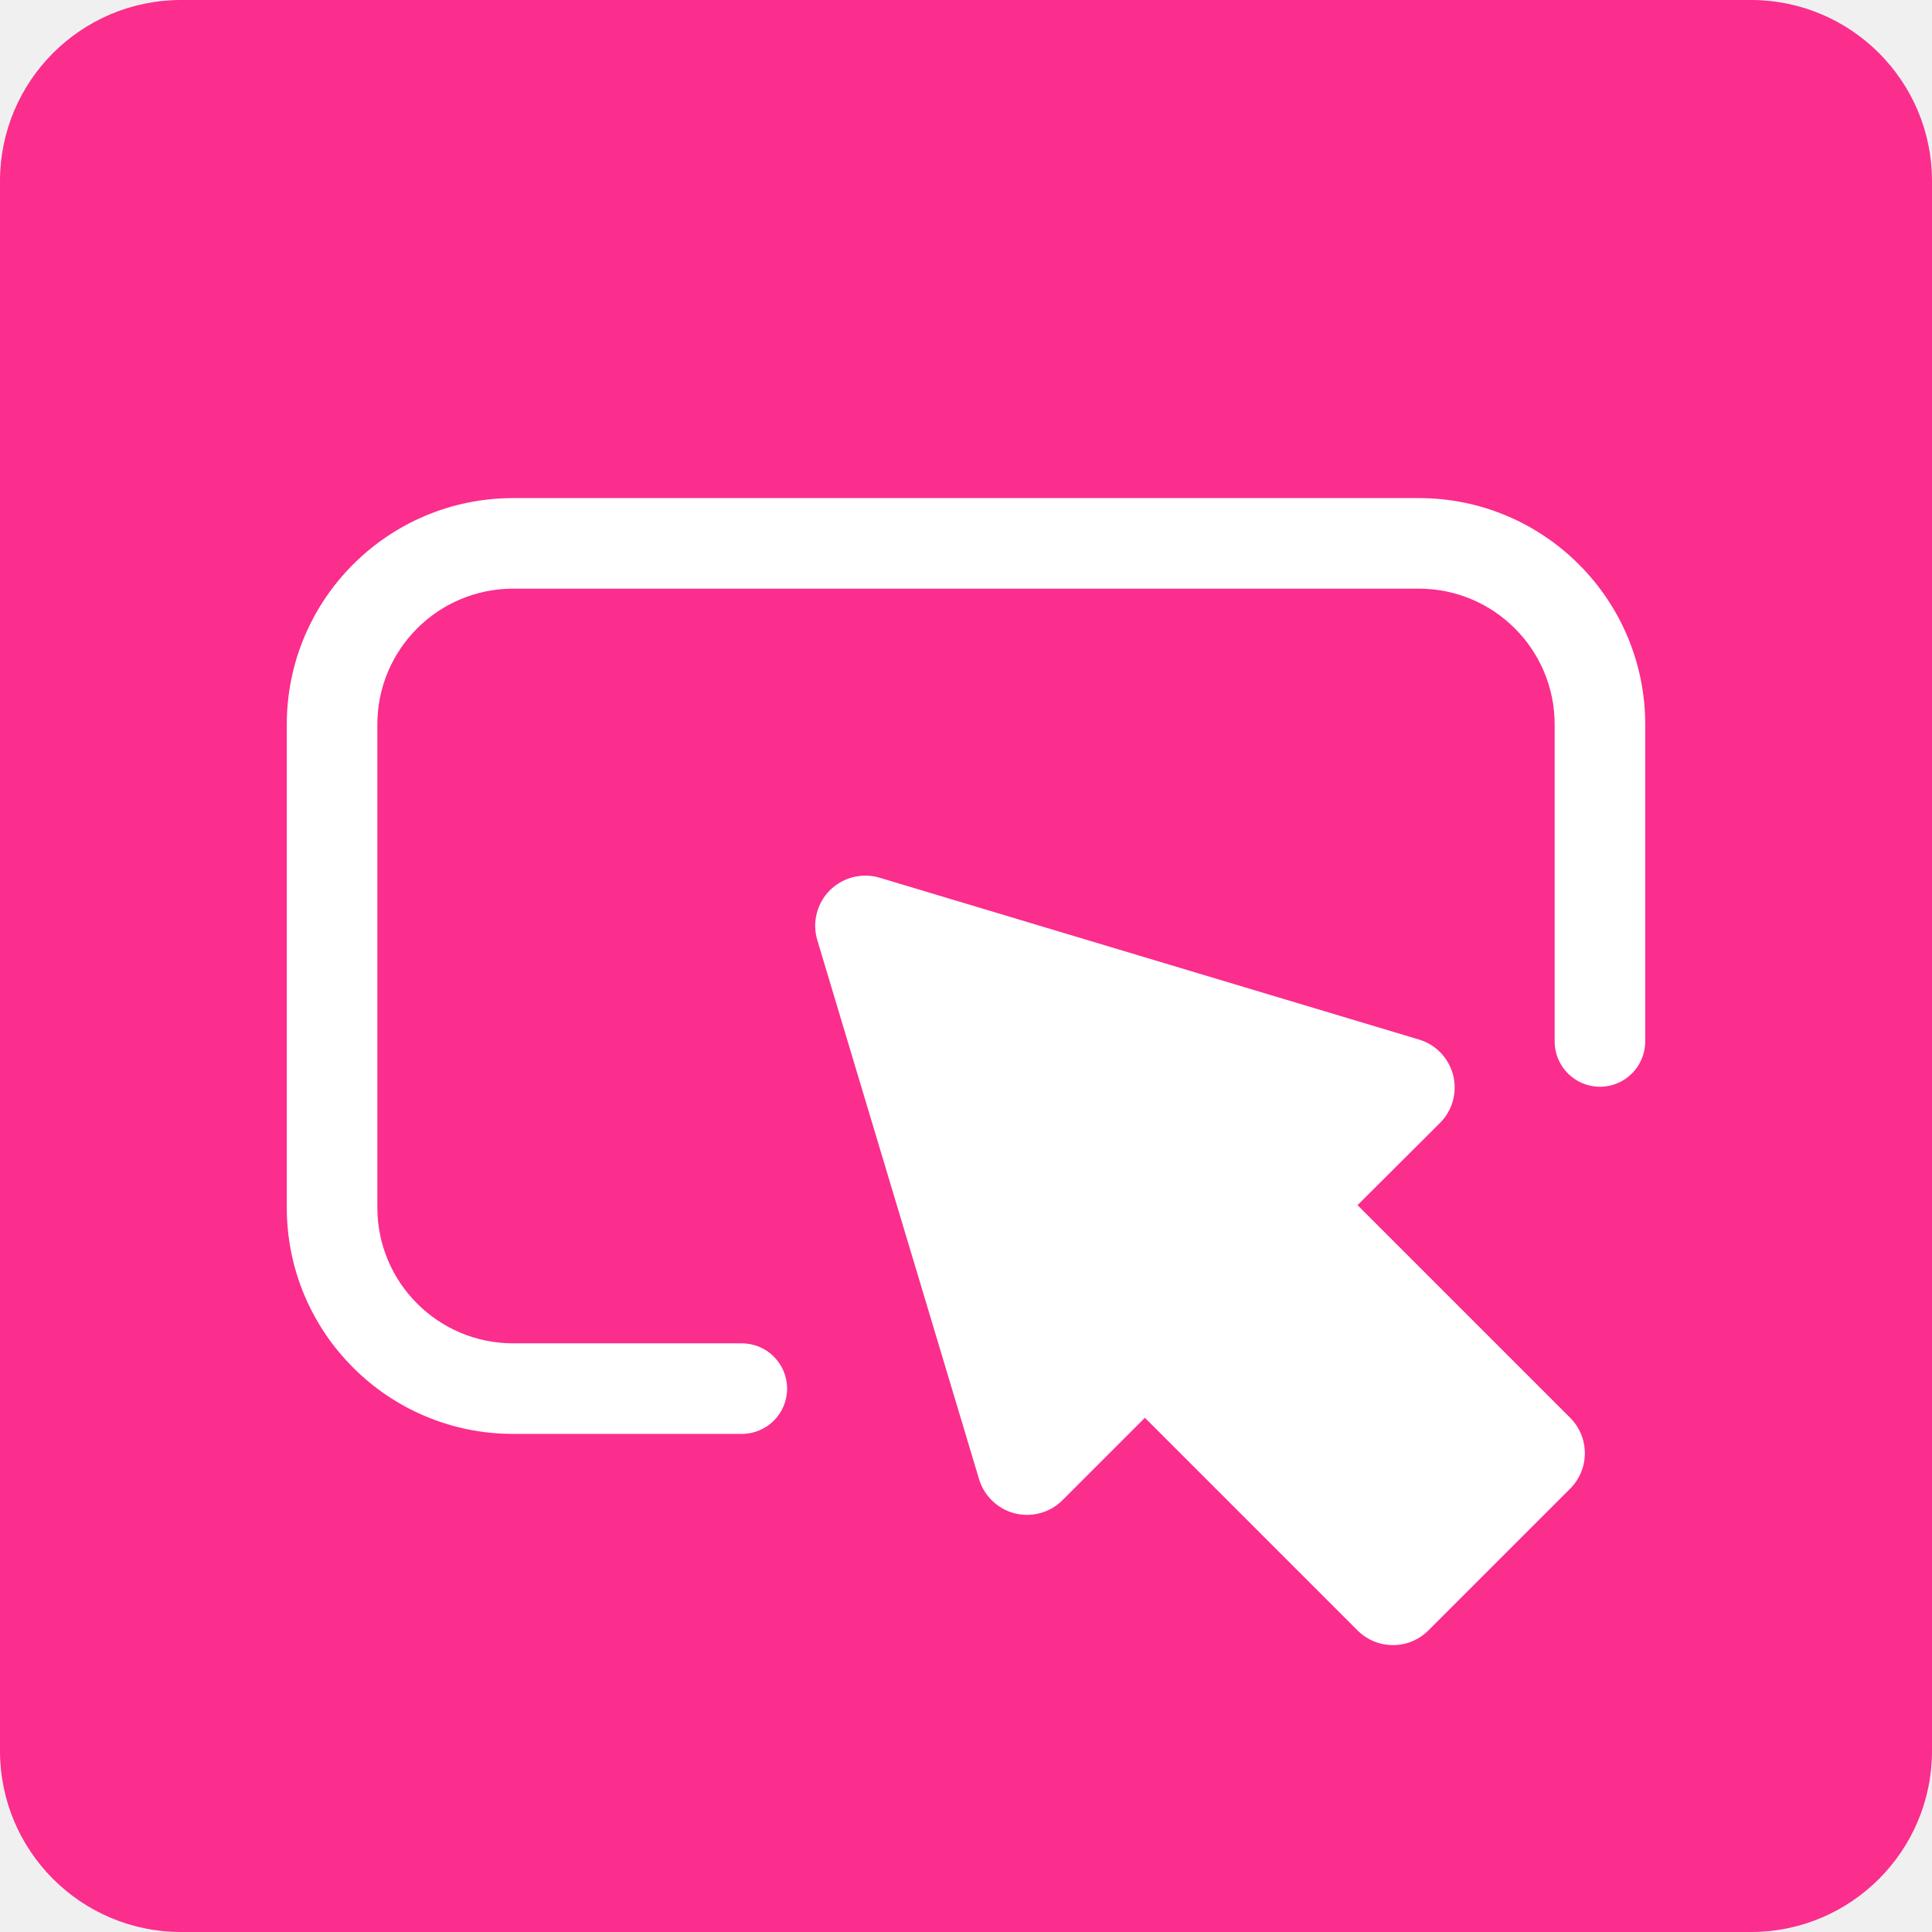
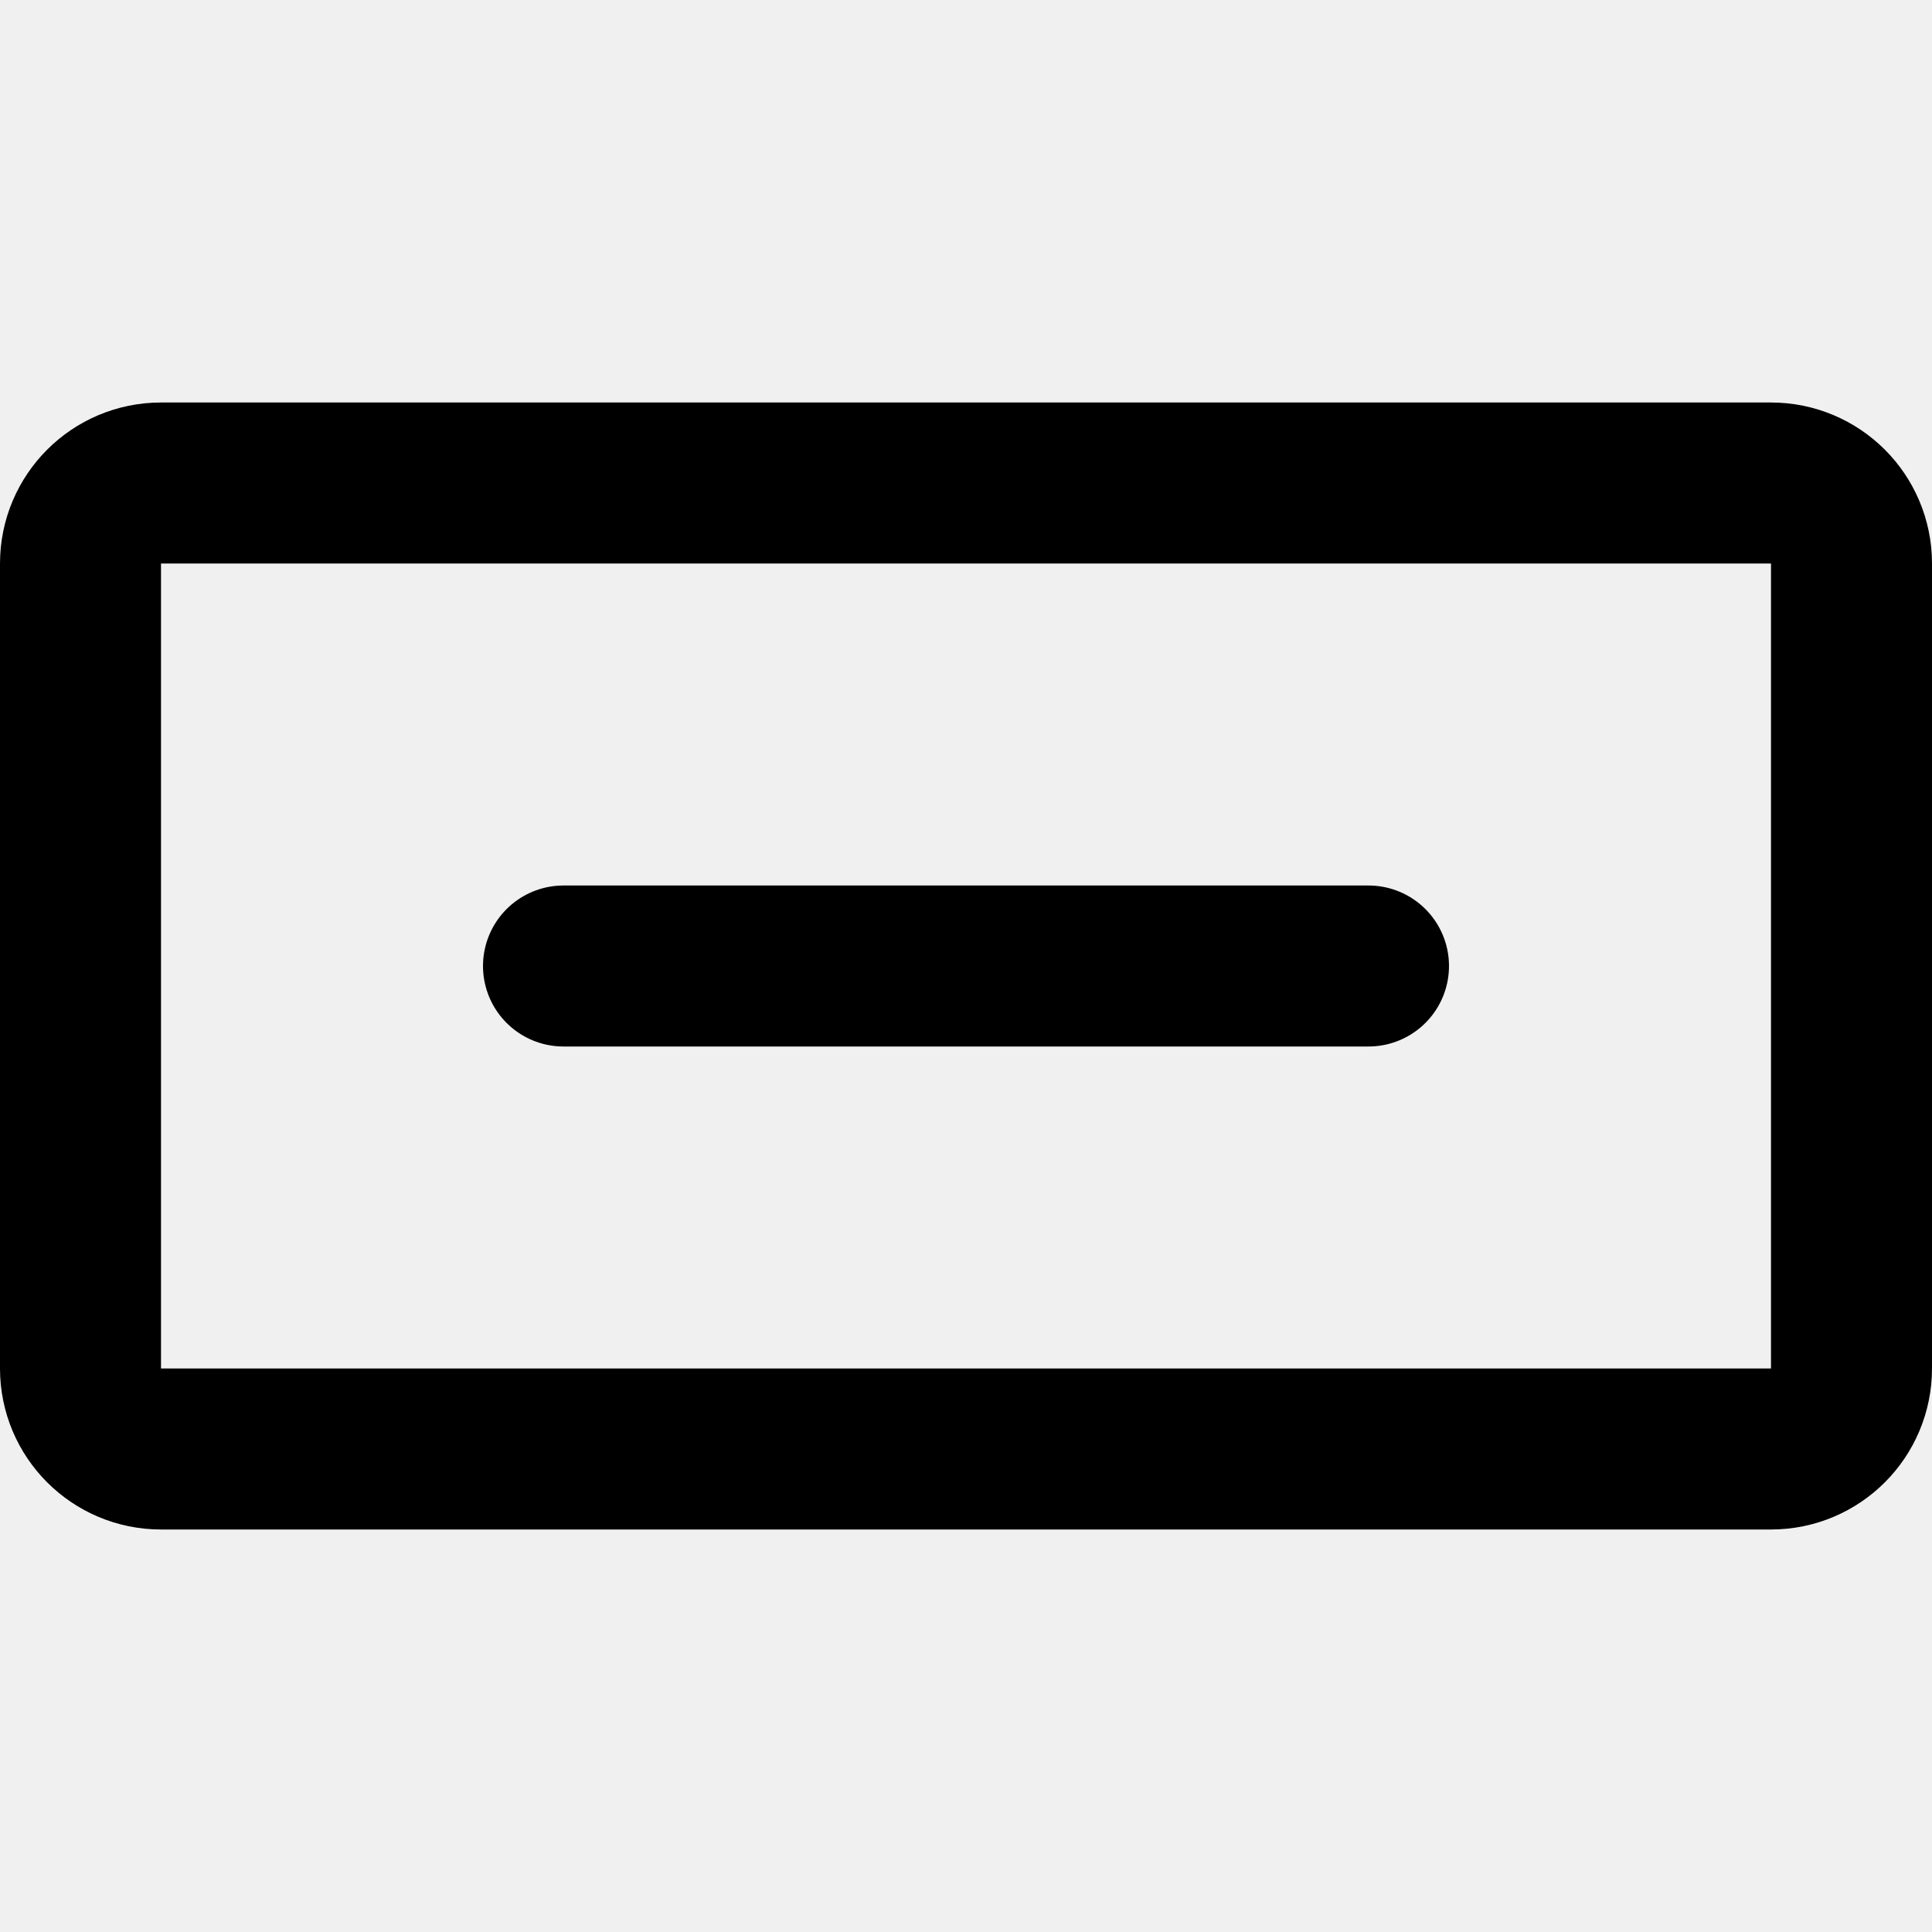
- <svg xmlns="http://www.w3.org/2000/svg" width="32" height="32" viewBox="0 0 32 32" fill="none">
-   <path d="M29 0H3C1.343 0 0 1.343 0 3V29C0 30.657 1.343 32 3 32H29C30.657 32 32 30.657 32 29V3C32 1.343 30.657 0 29 0Z" fill="#FB2D8D" />
-   <path d="M13.536 15.568L16.216 24.499C16.257 24.637 16.334 24.761 16.437 24.86C16.541 24.96 16.669 25.031 16.808 25.066C16.947 25.101 17.093 25.099 17.232 25.061C17.37 25.023 17.497 24.95 17.598 24.848L18.963 23.483L22.485 27.005C22.562 27.082 22.654 27.143 22.754 27.185C22.855 27.227 22.963 27.248 23.072 27.248C23.181 27.248 23.289 27.227 23.39 27.185C23.491 27.143 23.582 27.082 23.659 27.005L26.007 24.657C26.084 24.58 26.145 24.488 26.187 24.388C26.229 24.287 26.25 24.179 26.25 24.07C26.25 23.961 26.229 23.853 26.187 23.752C26.145 23.652 26.084 23.56 26.007 23.483L22.485 19.961L23.85 18.6C23.952 18.499 24.026 18.372 24.064 18.234C24.102 18.096 24.104 17.949 24.069 17.81C24.034 17.671 23.963 17.543 23.864 17.439C23.765 17.335 23.64 17.259 23.502 17.218L14.57 14.538C14.427 14.495 14.275 14.492 14.13 14.528C13.985 14.565 13.852 14.64 13.746 14.745C13.64 14.851 13.565 14.983 13.528 15.128C13.491 15.273 13.494 15.425 13.536 15.568Z" fill="white" />
-   <path d="M12.287 23.75C12.701 23.75 13.037 23.414 13.037 23C13.037 22.586 12.701 22.25 12.287 22.25V23.75ZM25.75 17.25C25.75 17.664 26.086 18 26.5 18C26.914 18 27.25 17.664 27.25 17.25H25.75ZM8.5 9.75H23.5V8.25H8.5V9.75ZM6.25 20V12H4.75V20H6.25ZM12.287 22.25H10.75V23.75H12.287V22.25ZM10.75 22.25H8.5V23.75H10.75V22.25ZM25.75 12V16H27.25V12H25.75ZM25.75 16V17.25H27.25V16H25.75ZM4.75 20C4.75 22.071 6.429 23.75 8.5 23.75V22.25C7.257 22.25 6.25 21.243 6.25 20H4.75ZM23.5 9.75C24.743 9.75 25.75 10.757 25.75 12H27.25C27.25 9.929 25.571 8.25 23.5 8.25V9.75ZM8.5 8.25C6.429 8.25 4.75 9.929 4.75 12H6.25C6.25 10.757 7.257 9.75 8.5 9.75V8.25Z" fill="white" />
+ <svg xmlns="http://www.w3.org/2000/svg" fill="none" viewBox="0 0 24 24">
+   <path stroke="currentColor" stroke-linecap="round" stroke-linejoin="round" stroke-width="2" d="M22 6H2a1 1 0 0 0-1 1v10a1 1 0 0 0 1 1h20a1 1 0 0 0 1-1V7a1 1 0 0 0-1-1ZM7 12h10" />
</svg>
